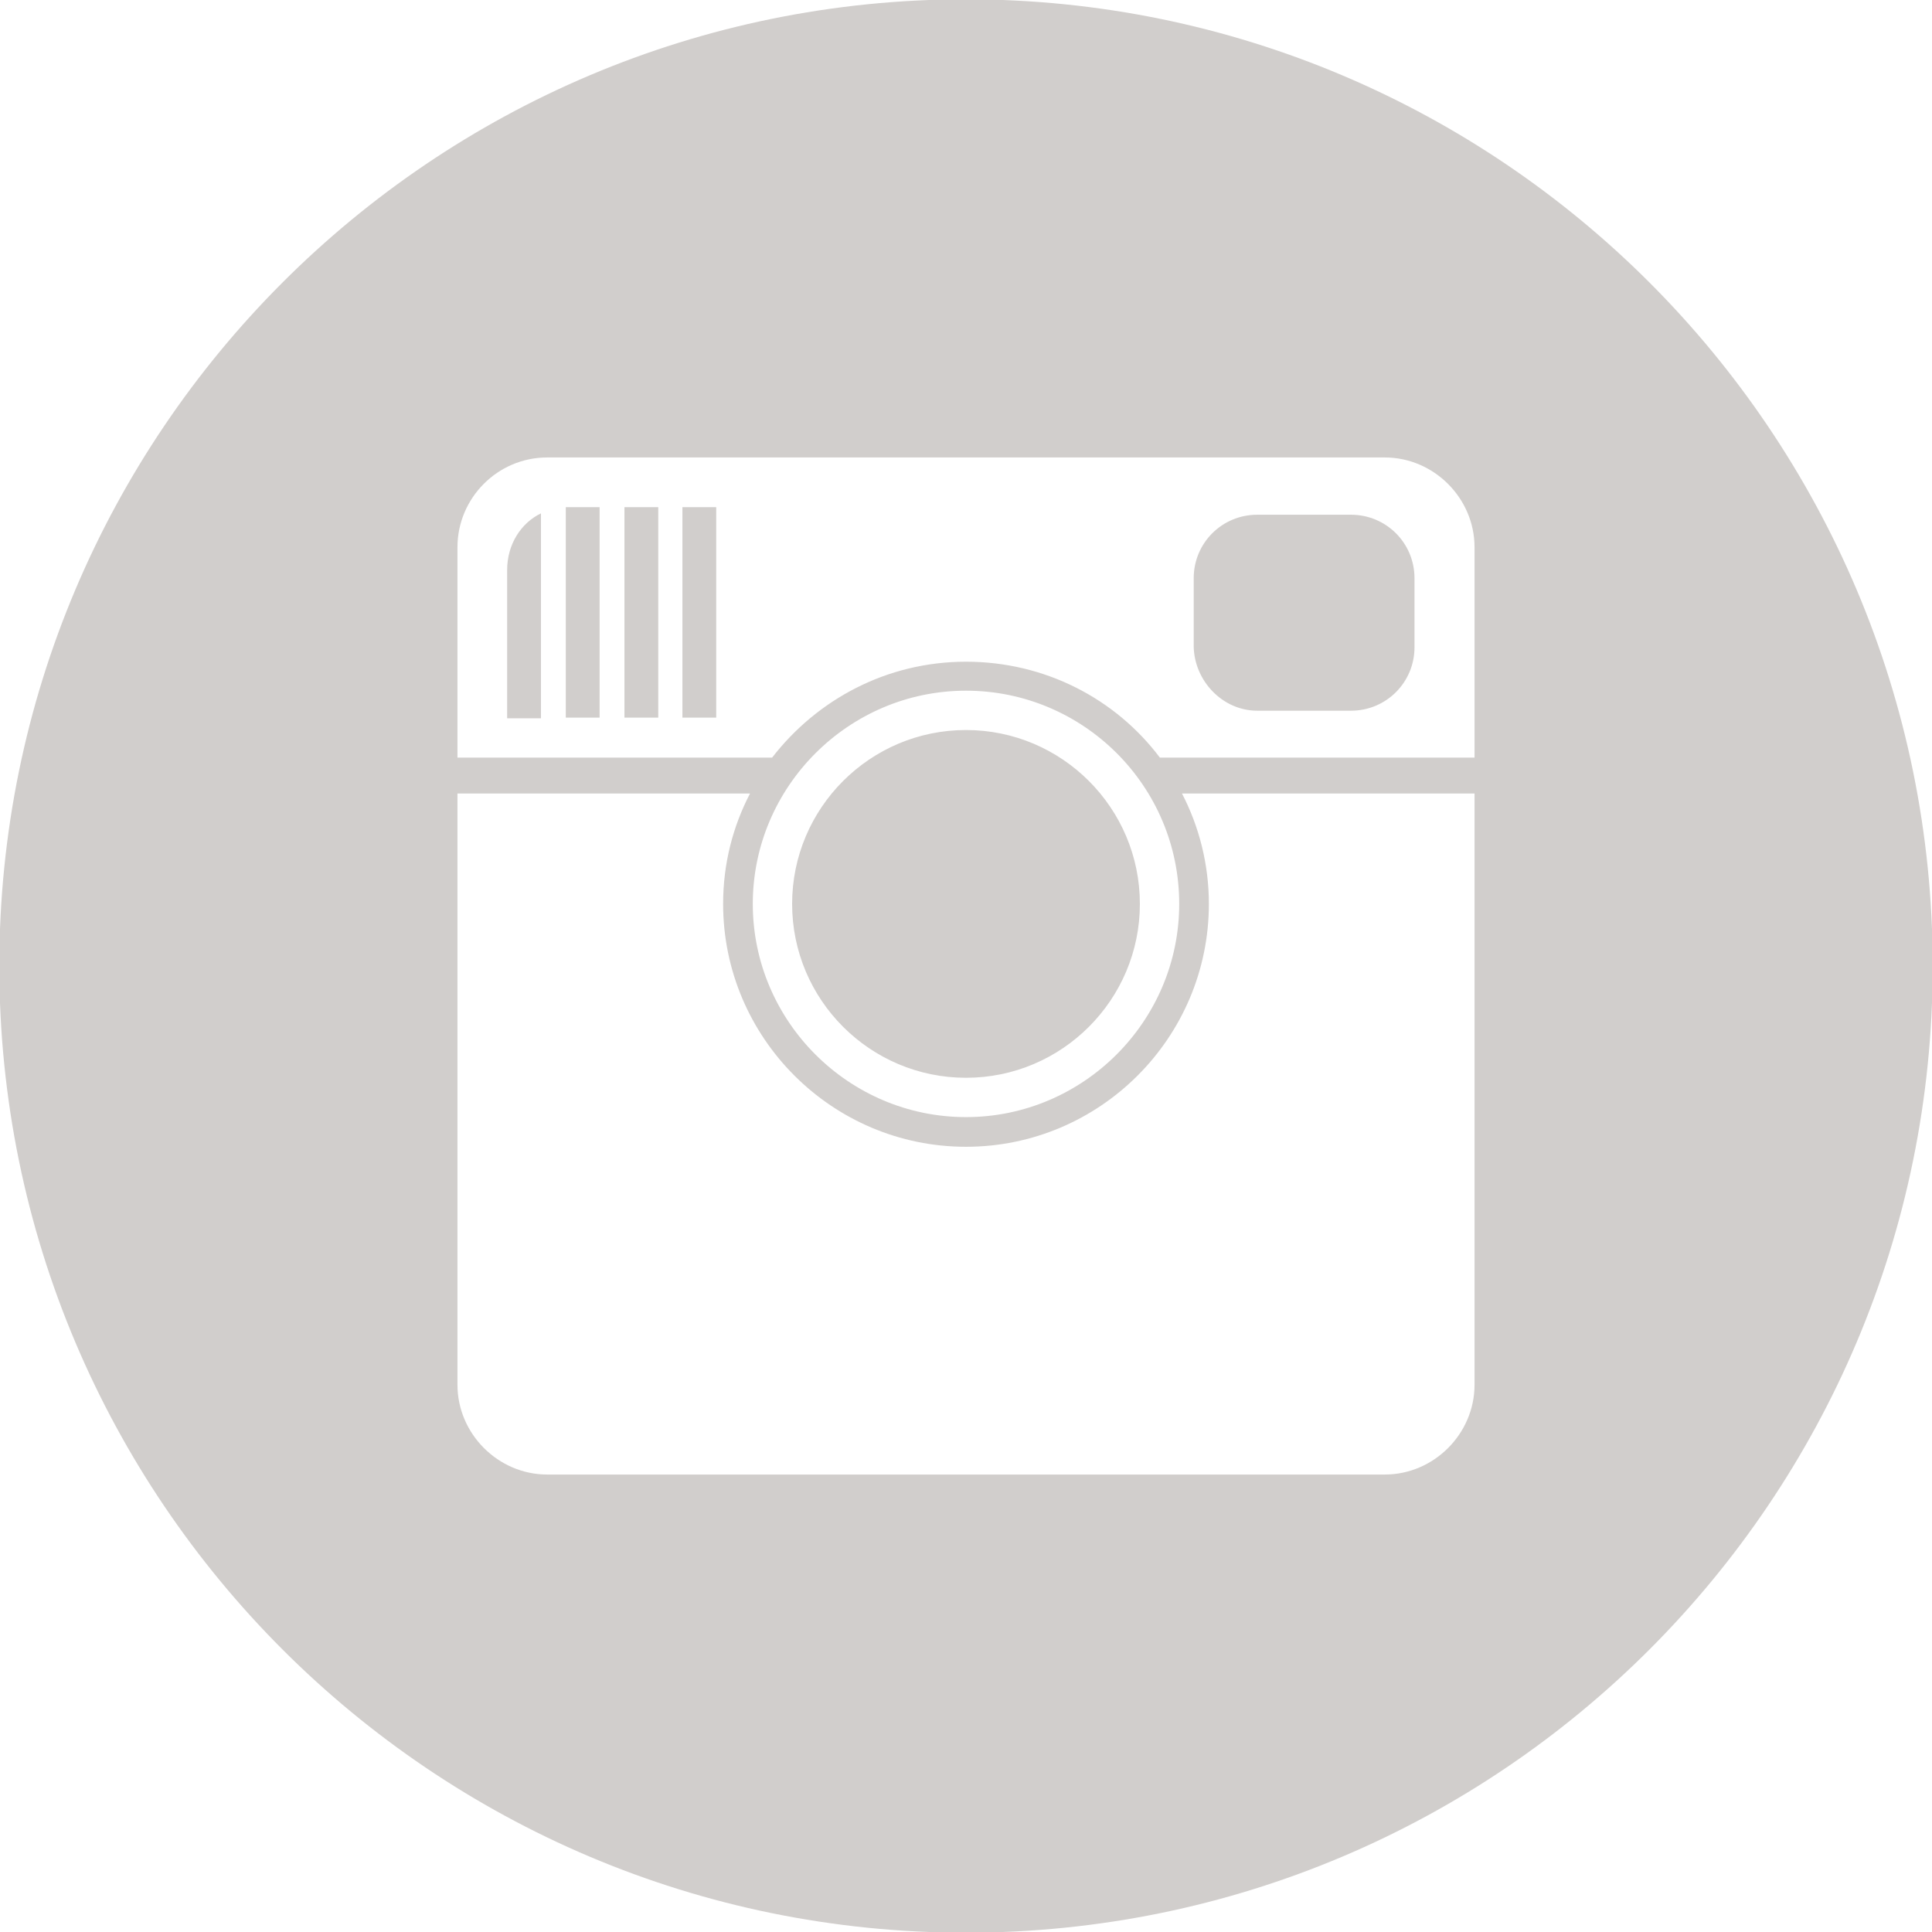
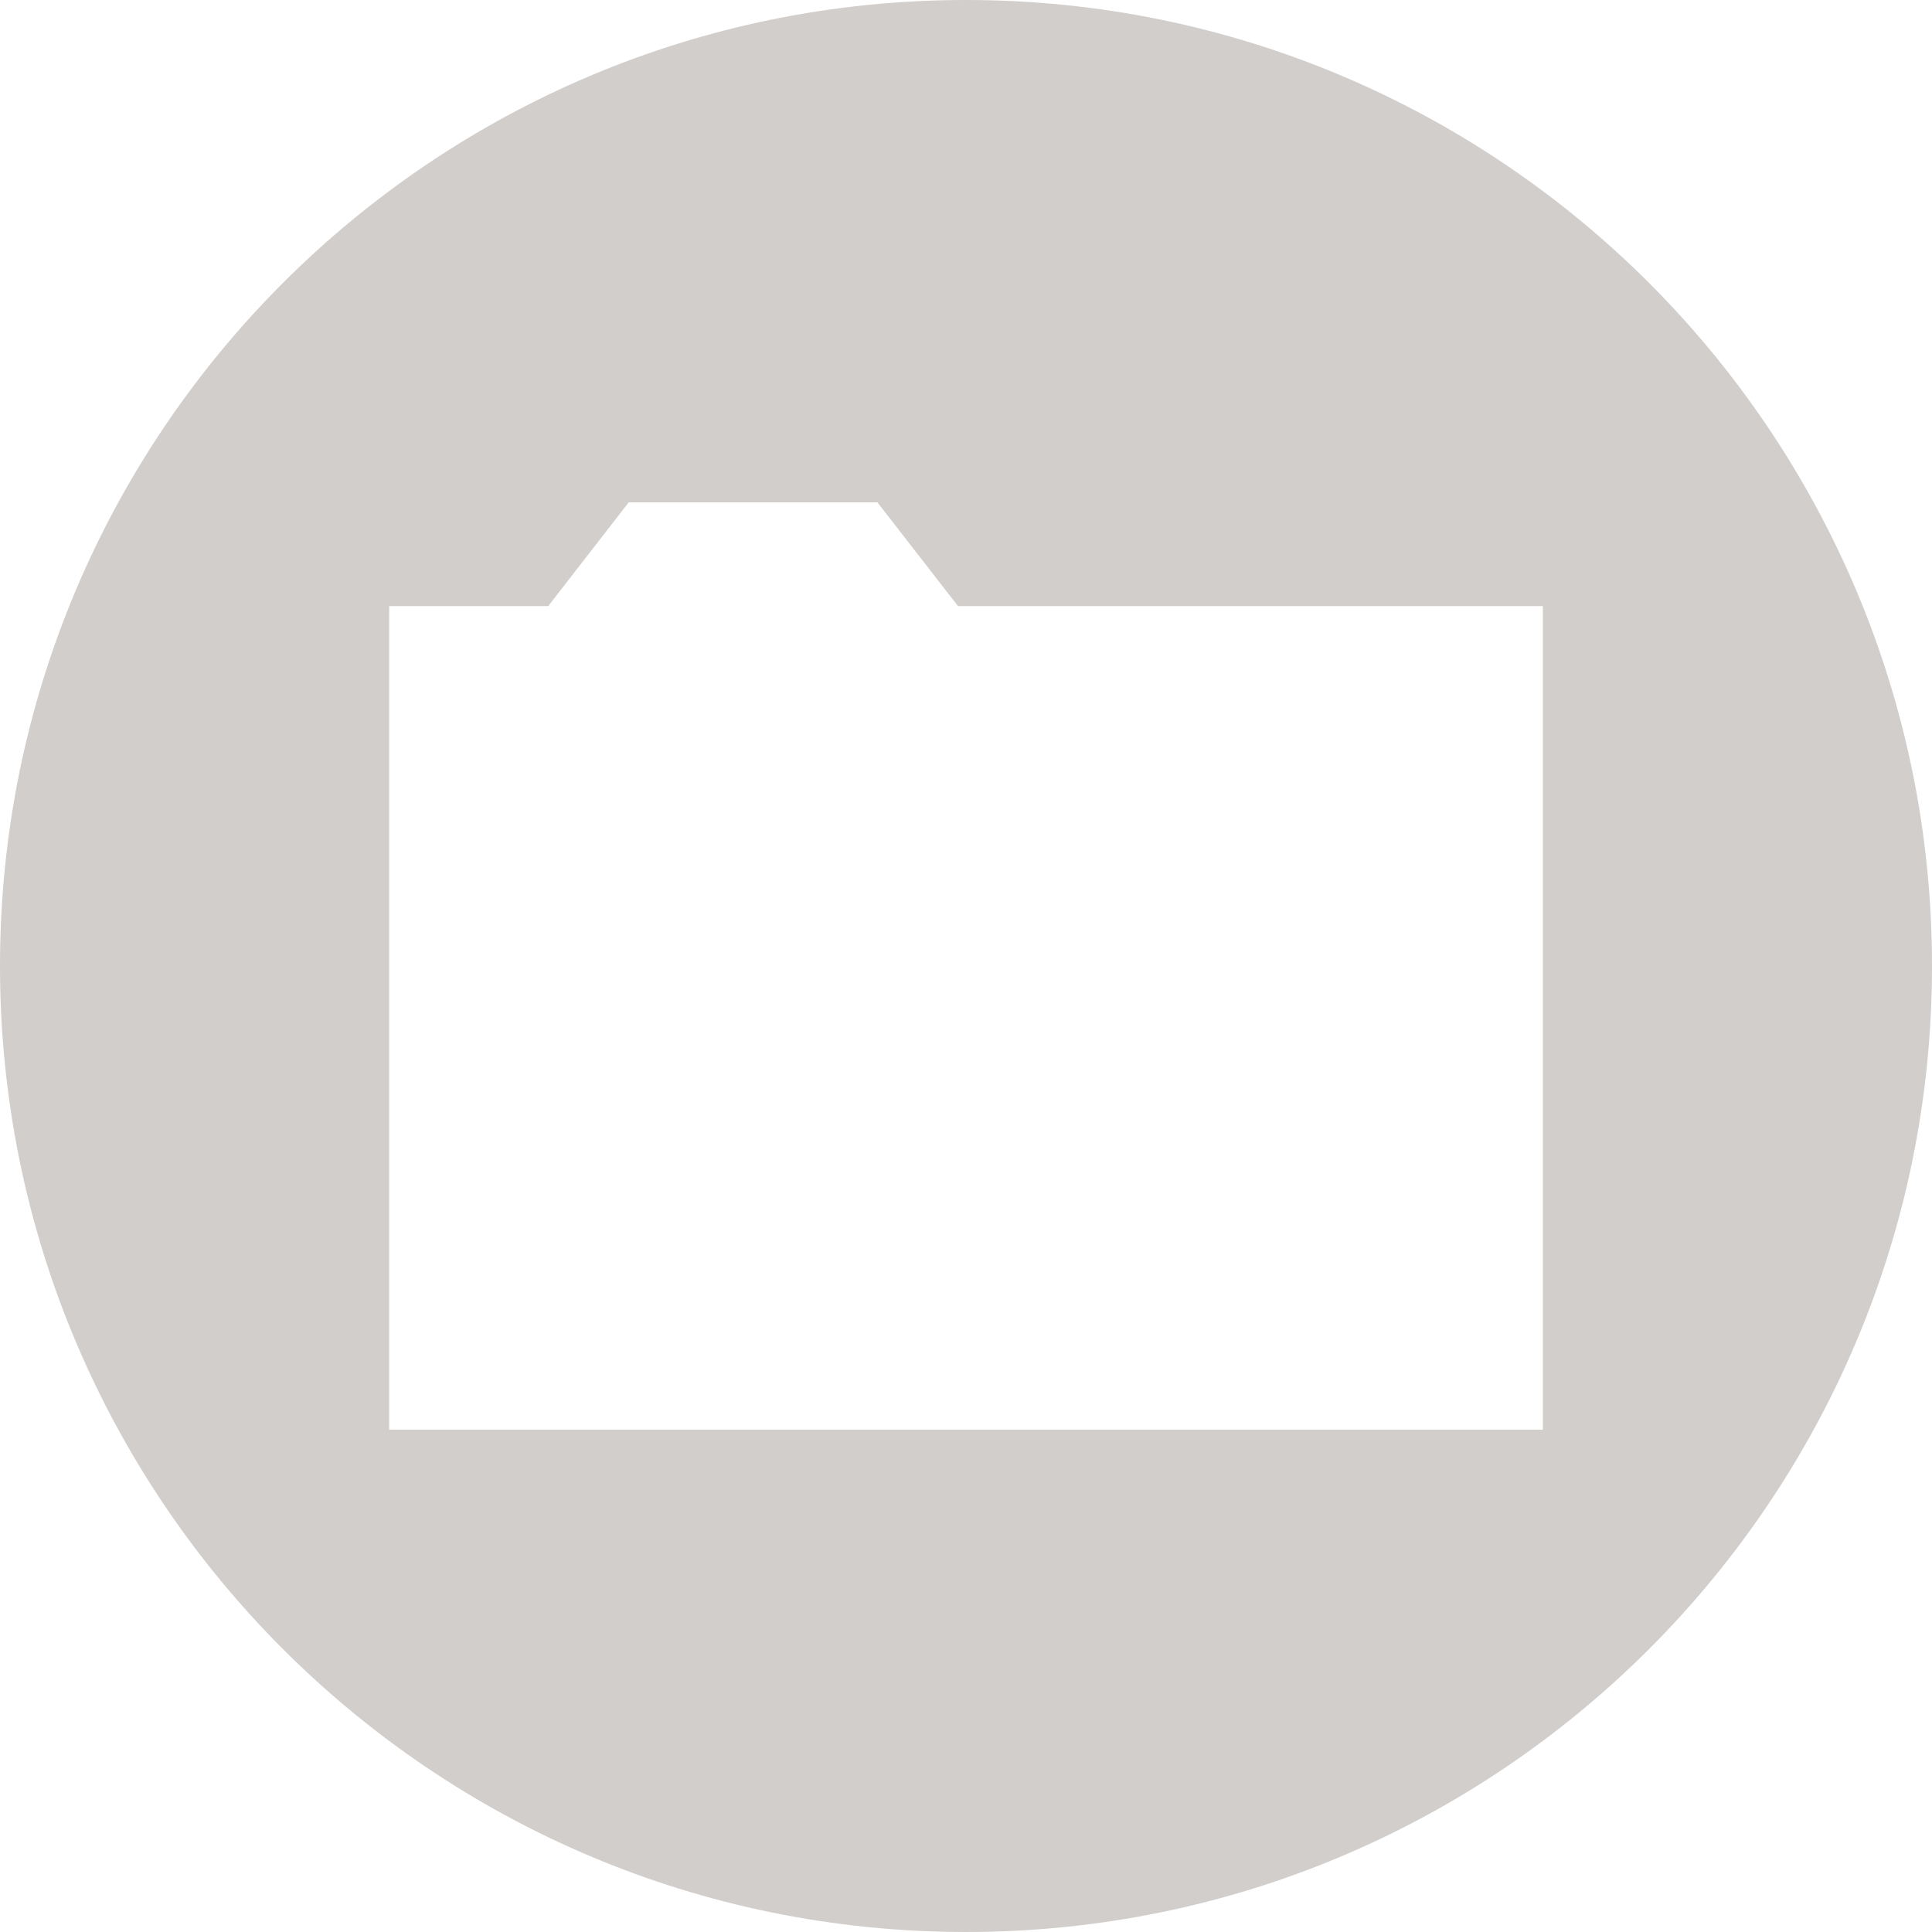
- <svg xmlns="http://www.w3.org/2000/svg" class="icon" x="0px" y="0px" viewBox="0 0 28 28" enable-background="new 0 0 28 28" xml:space="preserve">
-   <path id="Instagram" fill="#D1CECC" d="M9.89,7.35h0.49v3.05H9.89V7.35z M7.35,8.26v2.15h0.49V7.44C7.55,7.58,7.35,7.89,7.35,8.26z   M18.22,10.3h1.36c0.51,0,0.92-0.41,0.92-0.92V8.38c0-0.51-0.41-0.92-0.92-0.92h-1.36c-0.51,0-0.92,0.41-0.92,0.92v0.99  C17.31,9.87,17.72,10.3,18.22,10.3z M8.2,7.35h0.49v3.05H8.2V7.35z M9.05,7.35h0.49v3.05H9.05V7.35z M14-0.01  C6.26-0.01-0.01,6.27-0.01,14S6.26,28.01,14,28.01S28.01,21.73,28.01,14S21.74-0.01,14-0.01z M6.63,7.93c0-0.71,0.58-1.3,1.3-1.3  h12.14c0.71,0,1.3,0.59,1.3,1.3v3.05h-4.56c-0.64-0.85-1.66-1.39-2.81-1.39s-2.16,0.55-2.81,1.39H6.63V7.93z M17.09,13.1  c0,1.7-1.39,3.09-3.09,3.09s-3.09-1.39-3.09-3.09s1.39-3.09,3.09-3.09C15.7,10.01,17.09,11.39,17.09,13.1z M21.37,20.07  c0,0.71-0.59,1.3-1.3,1.3H7.93c-0.71,0-1.3-0.59-1.3-1.3V11.5h4.24c-0.25,0.48-0.39,1.02-0.39,1.6c0,1.94,1.58,3.52,3.52,3.52  s3.52-1.58,3.52-3.52c0-0.57-0.14-1.12-0.39-1.6h4.24L21.37,20.07L21.37,20.07z M14,10.58c1.39,0,2.52,1.13,2.52,2.52  s-1.13,2.52-2.52,2.52s-2.52-1.13-2.52-2.52S12.61,10.58,14,10.58z" />
+ <svg xmlns="http://www.w3.org/2000/svg" width="28" height="28" viewBox="0 0 28 28" fill="none">
+   <path d="M14 0C6.268 0 0 6.268 0 14C0 21.732 6.268 28 14 28C21.732 28 28 21.732 28 14C28 6.268 21.732 0 14 0ZM9.112 7.28H12.716L13.884 8.784H22.36V20.72H5.64V8.784H7.945L9.112 7.28Z" fill="#D1CECC" />
</svg>
